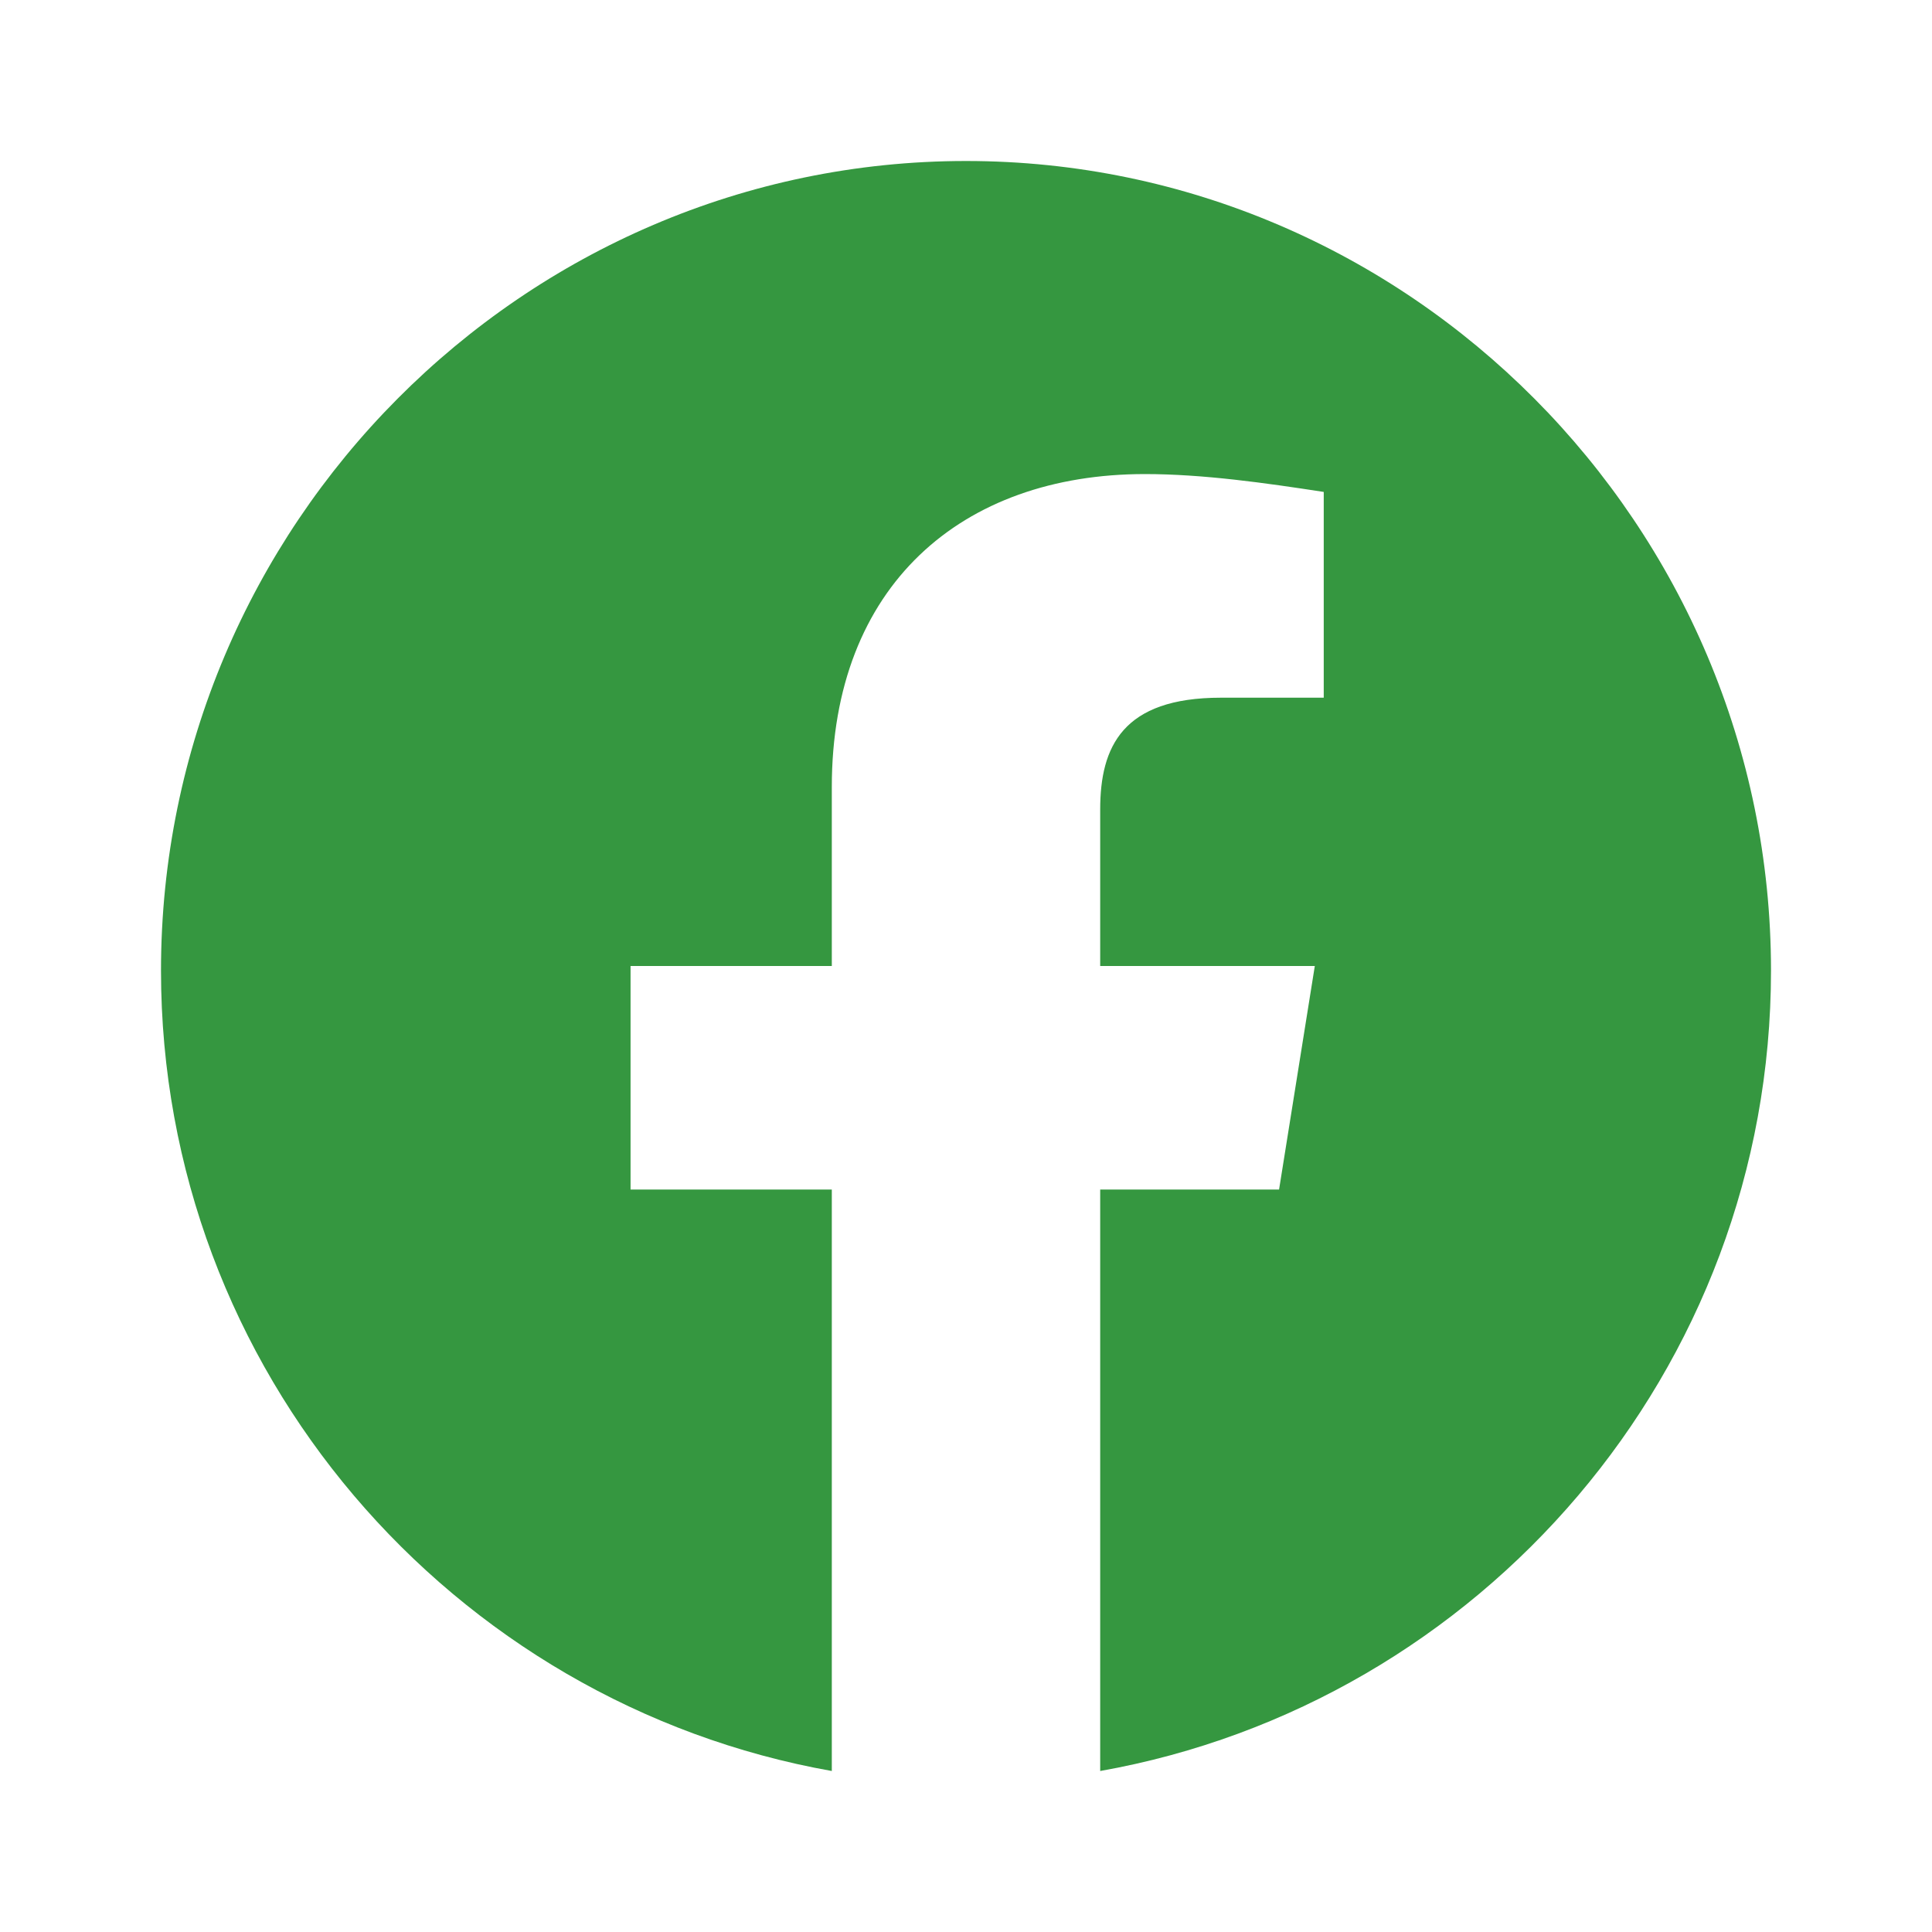
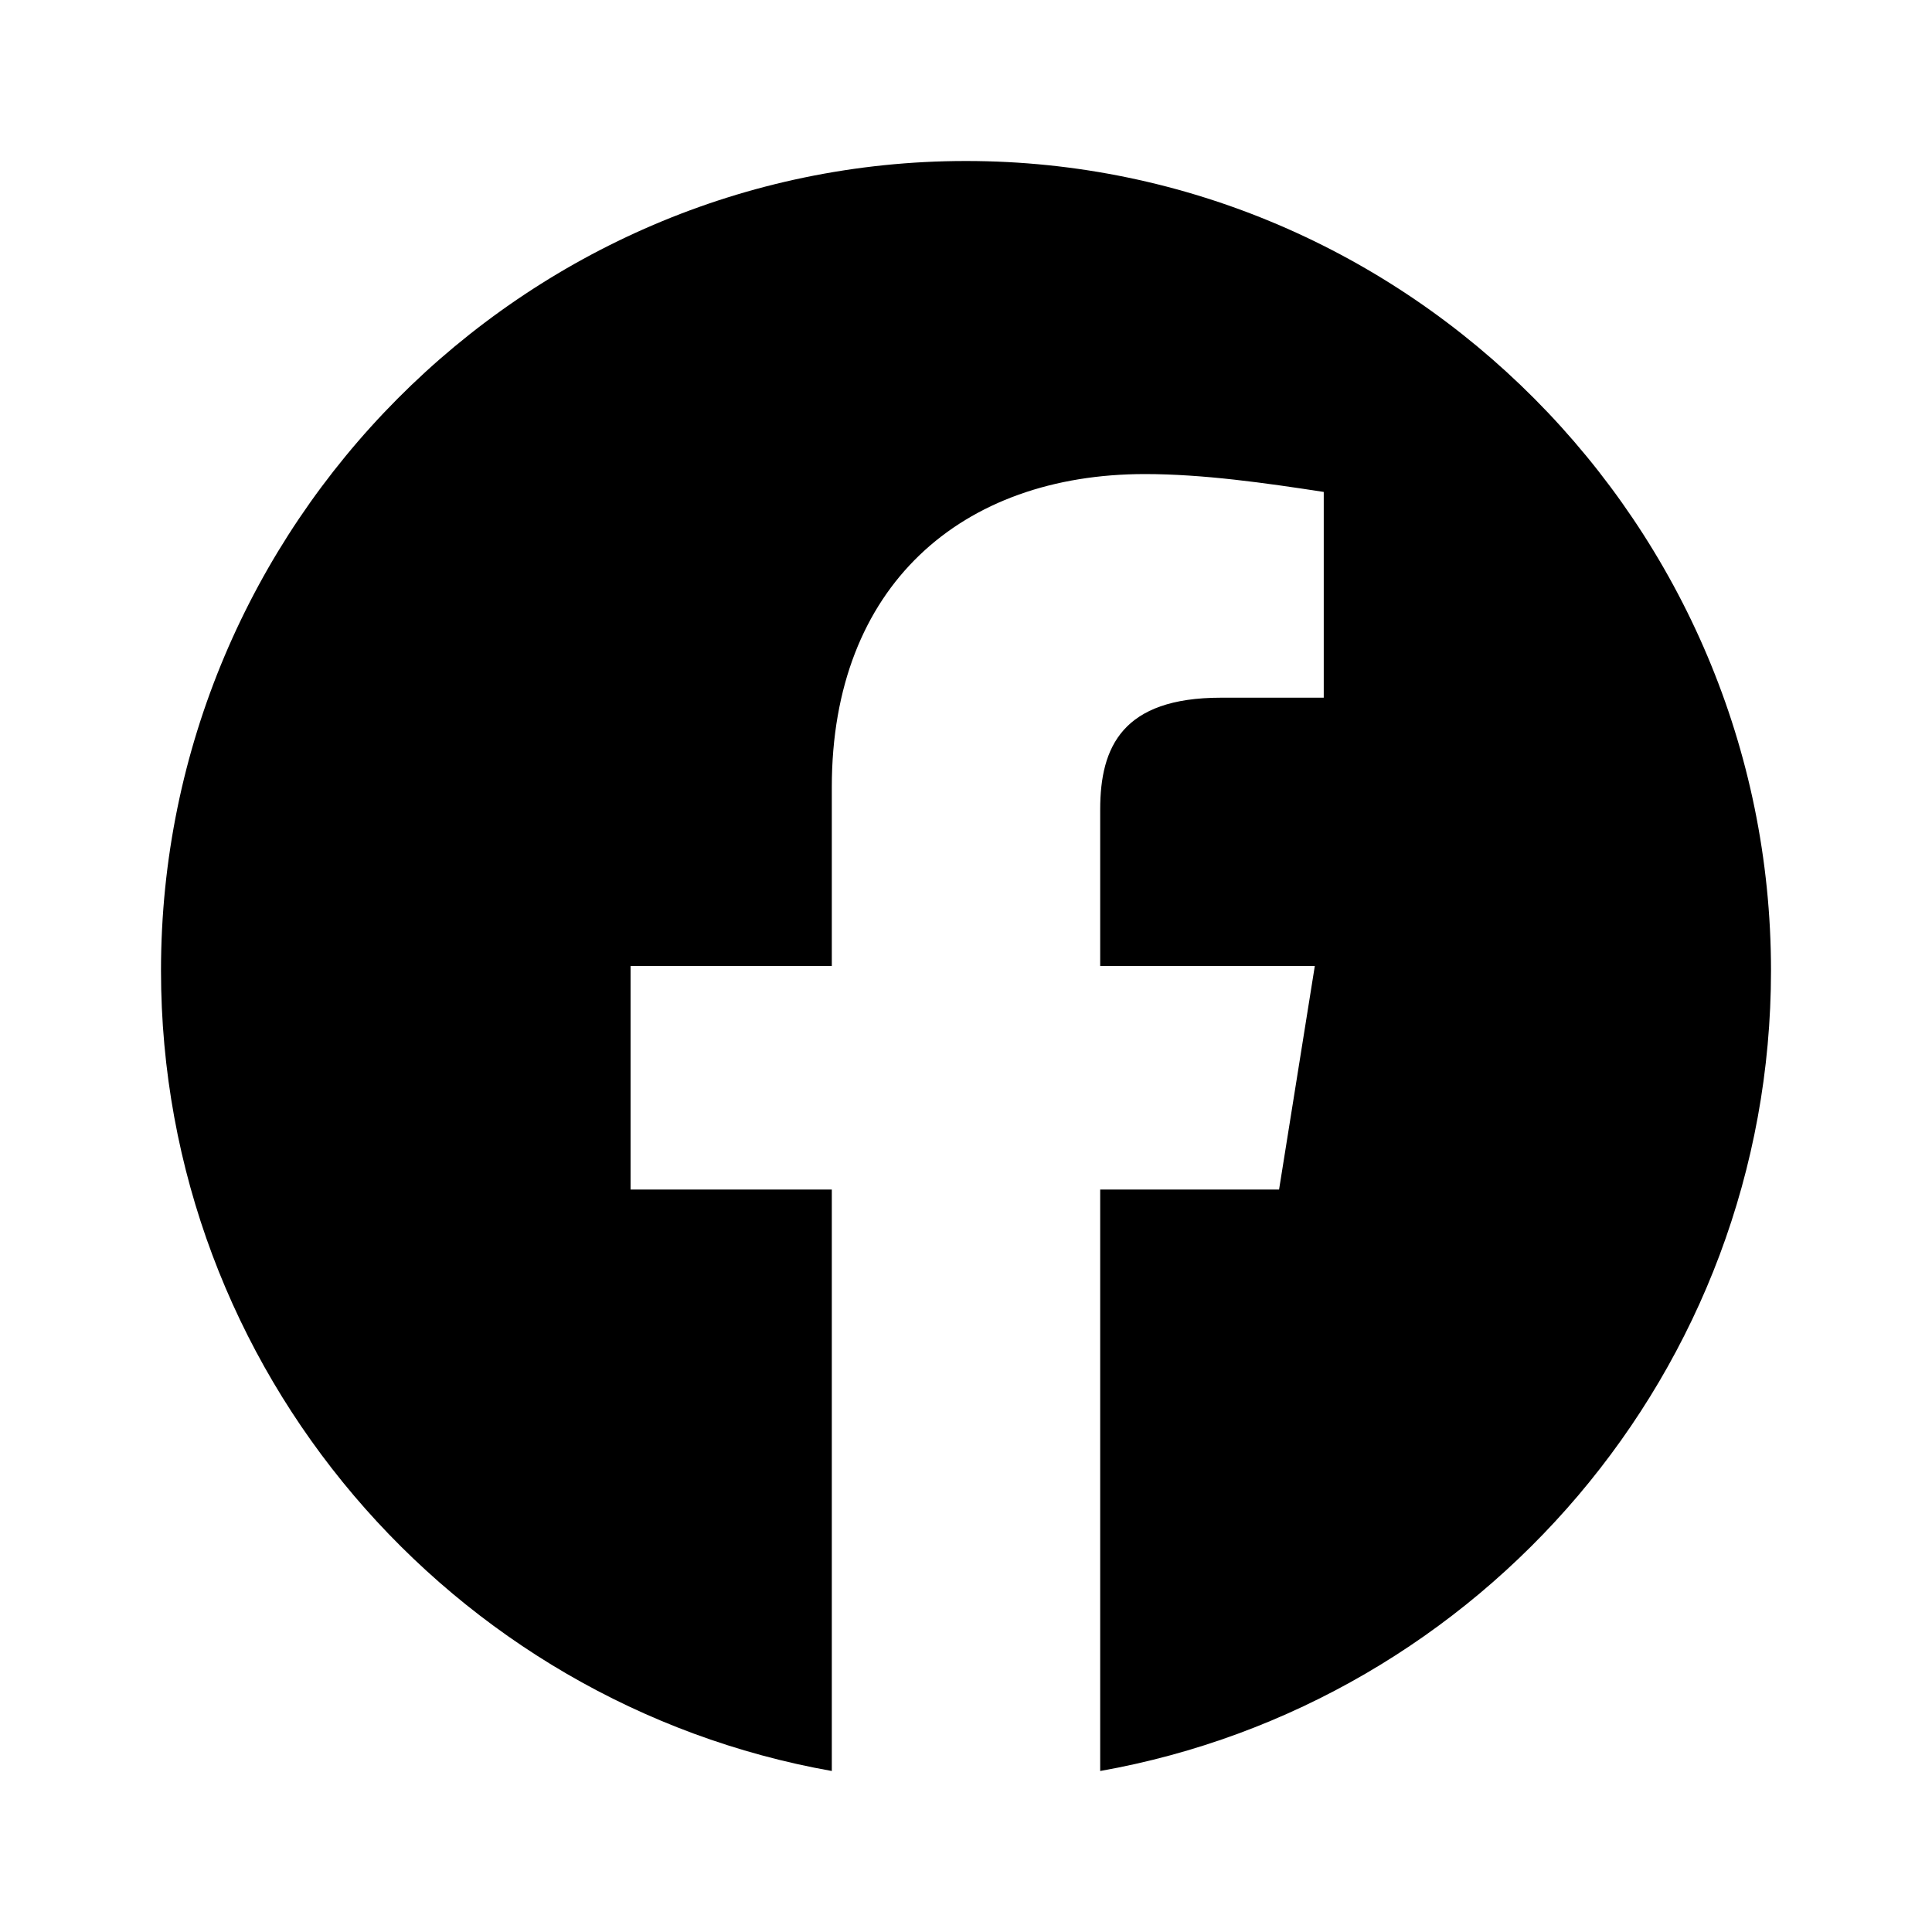
- <svg xmlns="http://www.w3.org/2000/svg" width="24" height="24" viewBox="0 0 24 24" fill="none">
-   <path fill-rule="evenodd" clip-rule="evenodd" d="M2 12.056C2 17.027 5.611 21.162 10.333 22V14.777H7.833V12H10.333V9.777C10.333 7.277 11.944 5.889 14.223 5.889C14.944 5.889 15.723 6 16.444 6.111V8.667H15.167C13.944 8.667 13.667 9.277 13.667 10.056V12H16.333L15.889 14.777H13.667V22C18.389 21.162 22 17.028 22 12.056C22 6.525 17.5 2 12 2C6.5 2 2 6.525 2 12.056Z" fill="#359740" />
+ <svg xmlns="http://www.w3.org/2000/svg" width="24" height="24" viewBox="0 0 24 24">
+   <path fill-rule="evenodd" clip-rule="evenodd" d="M2 12.056C2 17.027 5.611 21.162 10.333 22V14.777H7.833V12H10.333V9.777C10.333 7.277 11.944 5.889 14.223 5.889C14.944 5.889 15.723 6 16.444 6.111V8.667H15.167C13.944 8.667 13.667 9.277 13.667 10.056V12H16.333L15.889 14.777H13.667V22C18.389 21.162 22 17.028 22 12.056C22 6.525 17.5 2 12 2C6.5 2 2 6.525 2 12.056Z" />
</svg>
